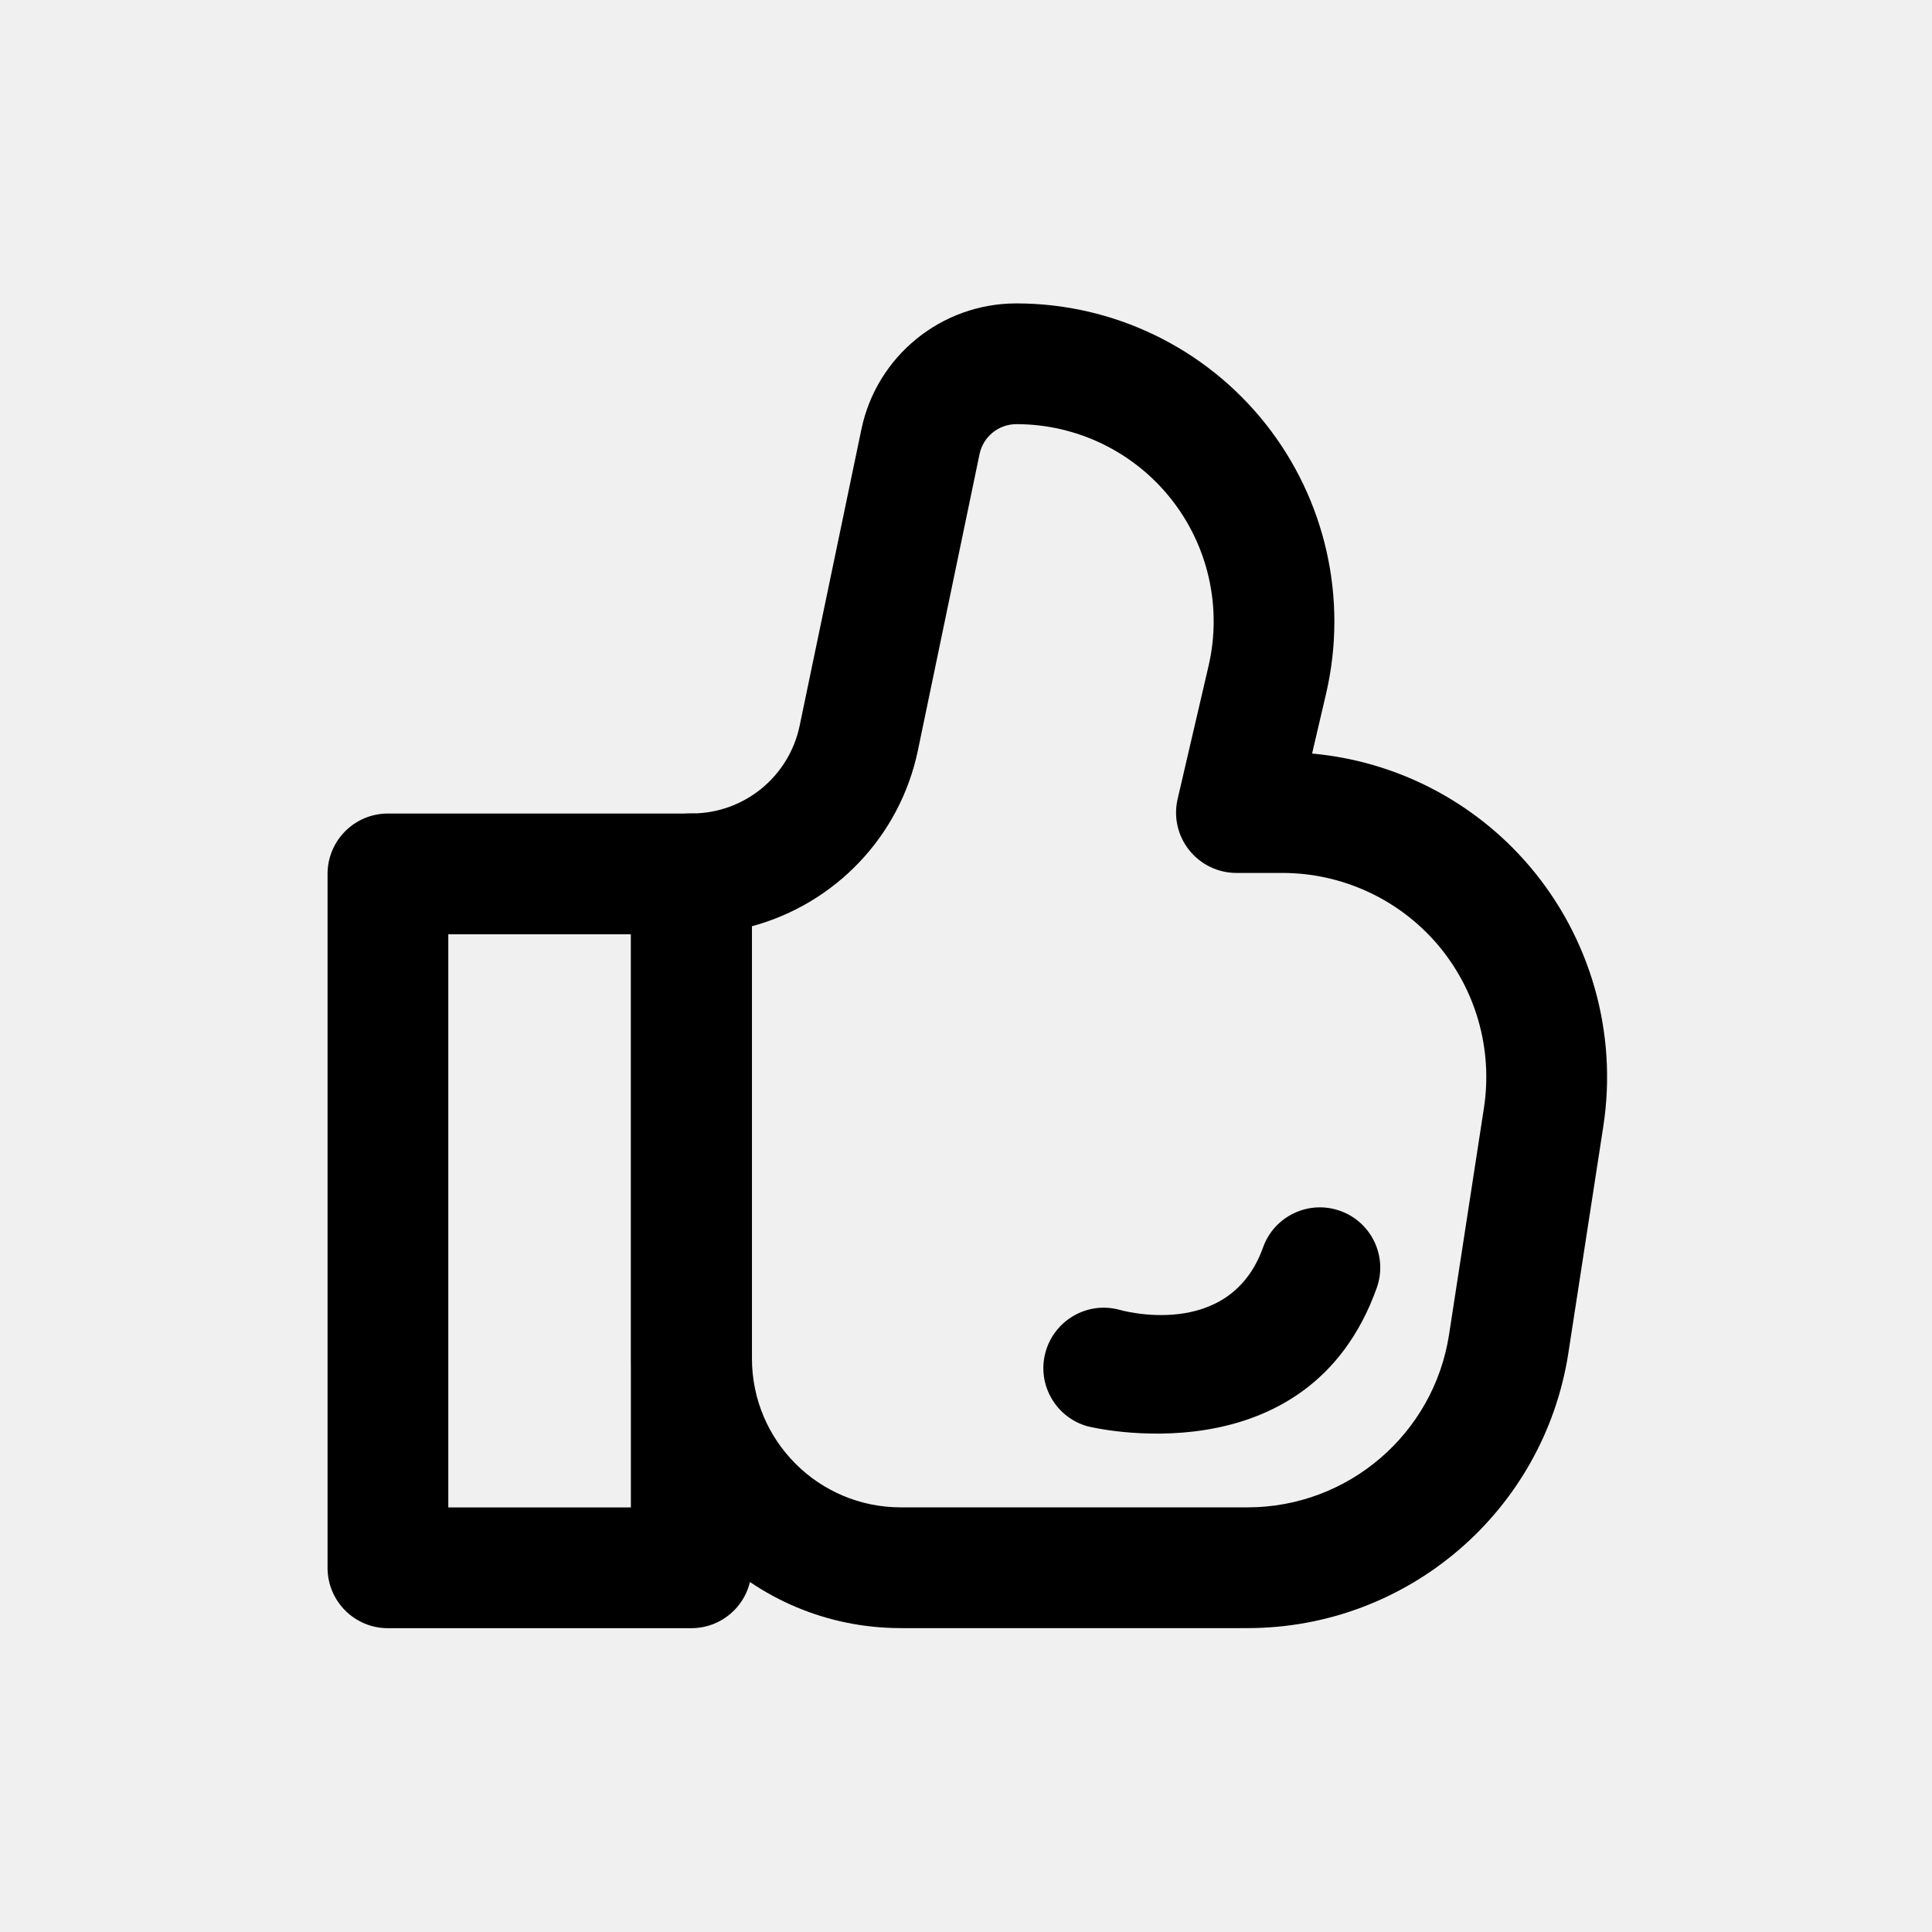
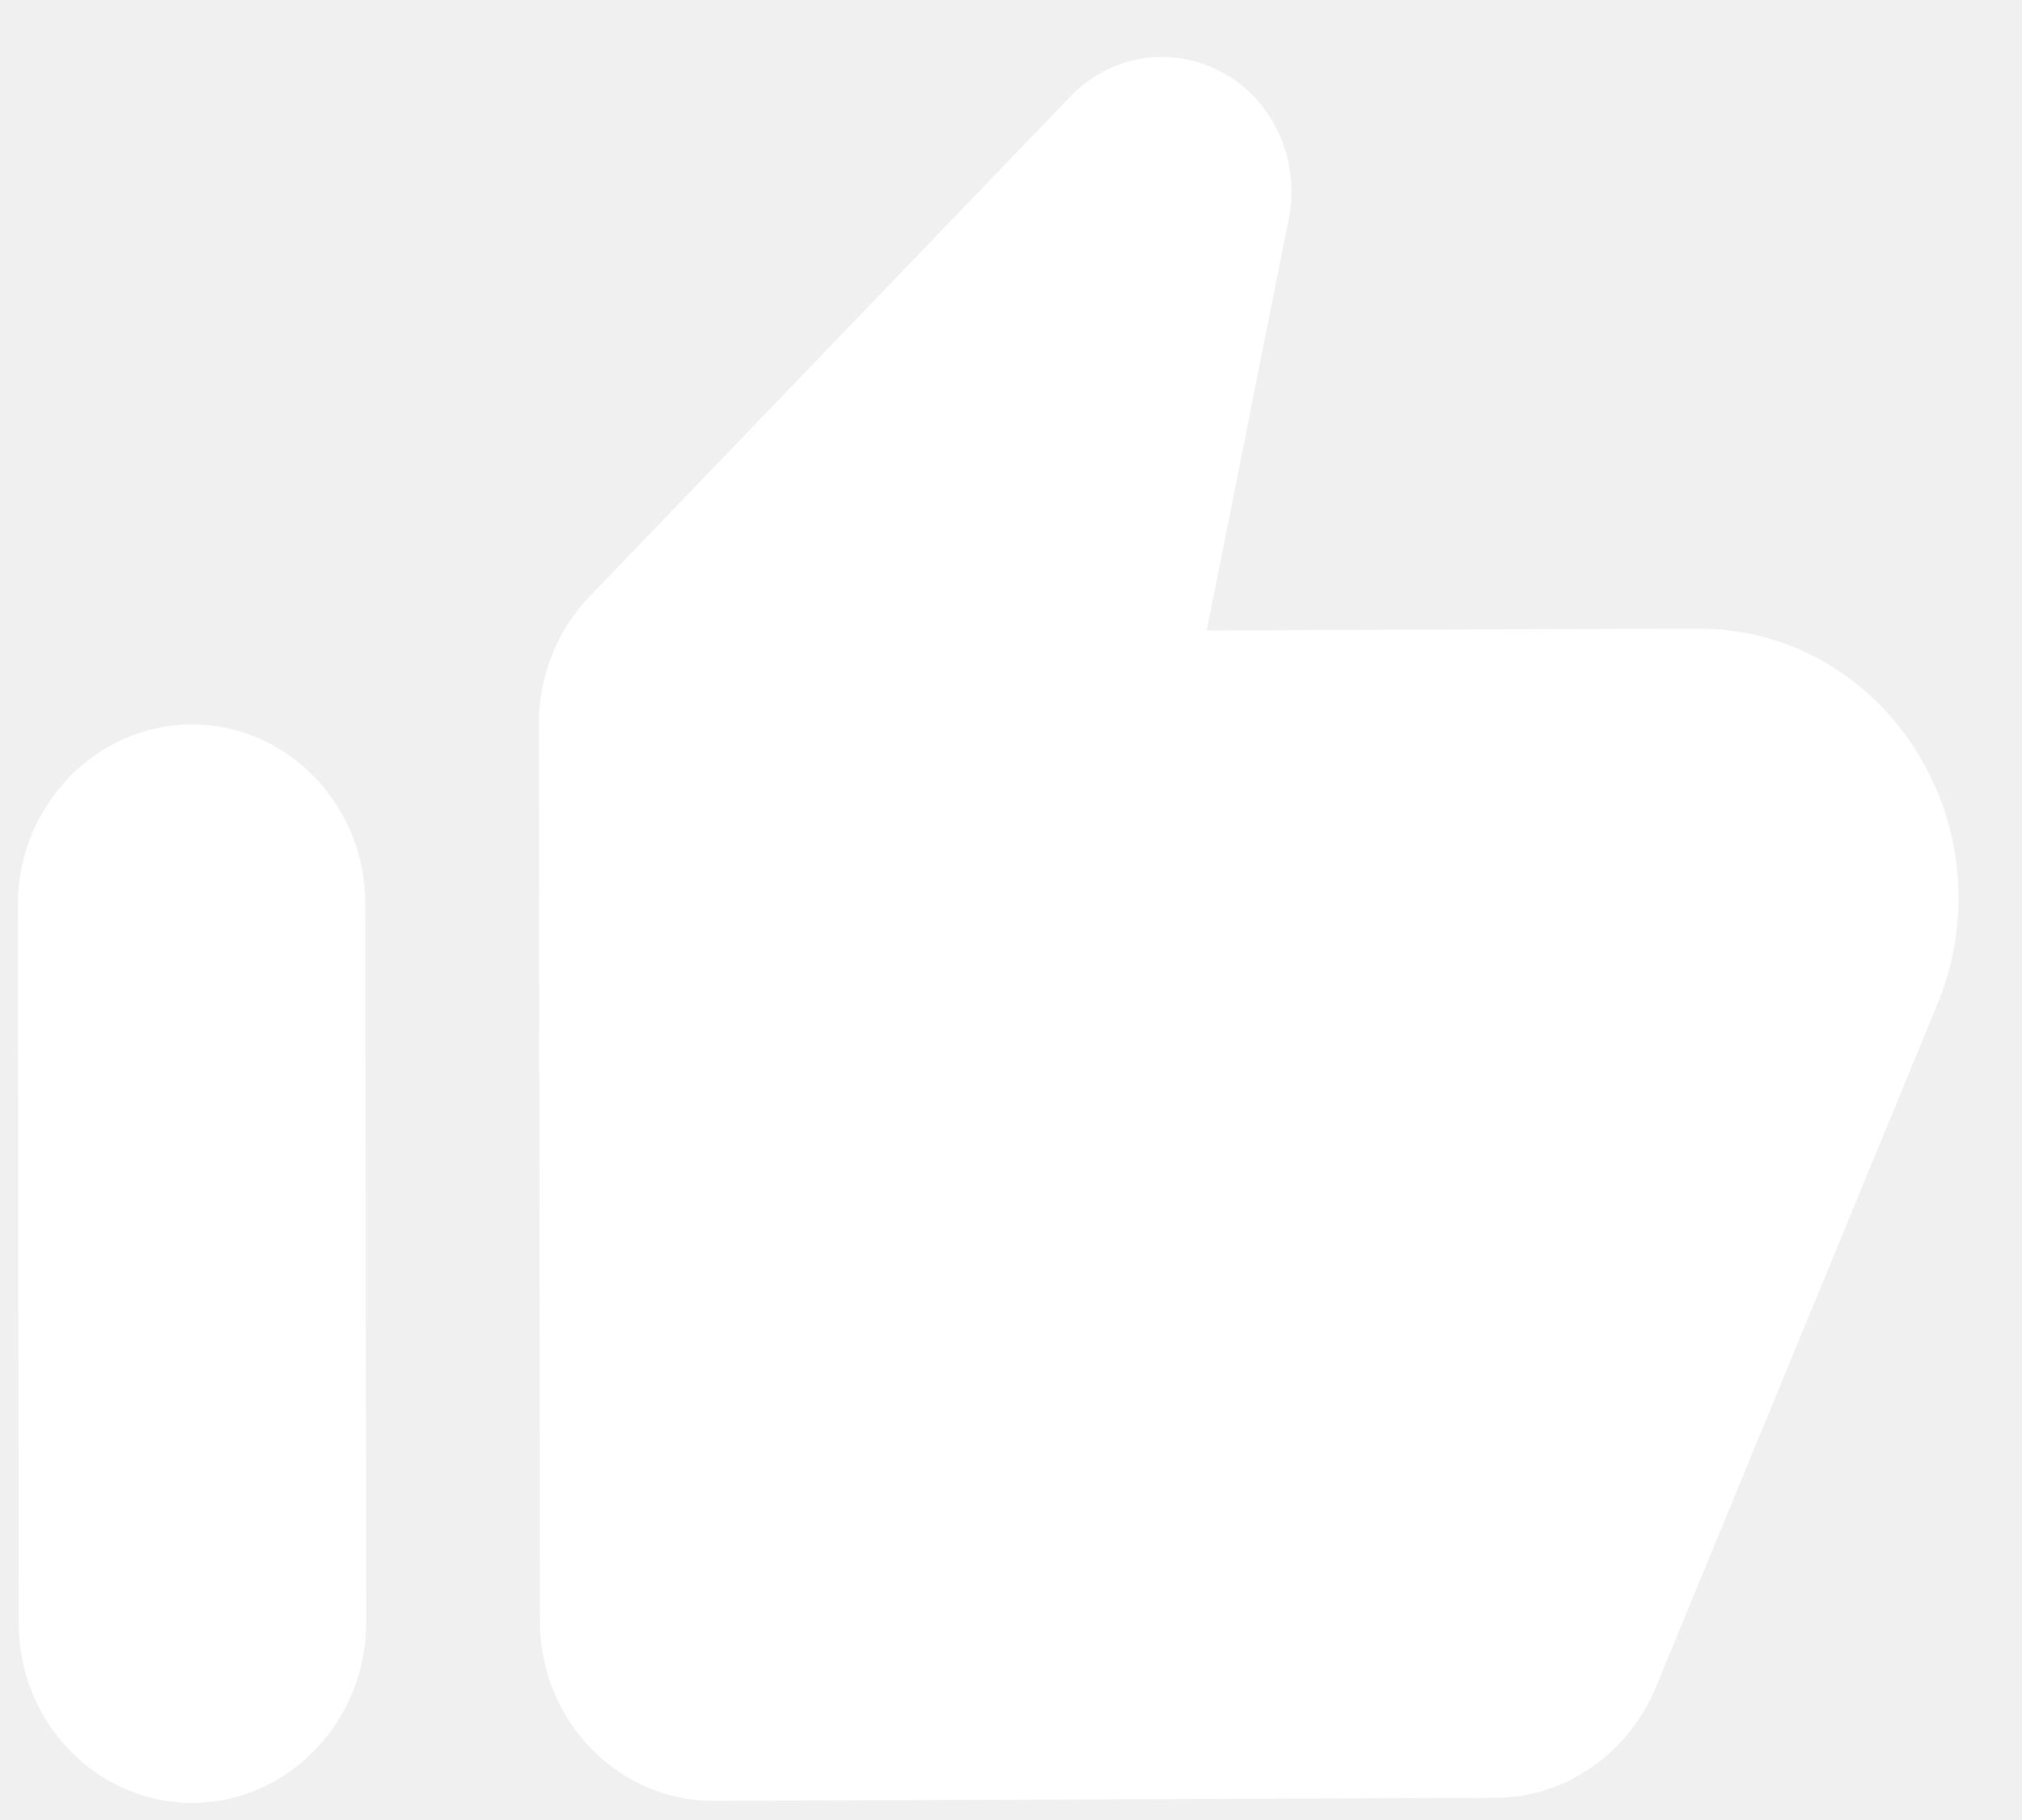
- <svg xmlns="http://www.w3.org/2000/svg" width="24" height="24" viewBox="0 0 24 24" fill="none">
-   <g id="noun-good-5104640">
-     <g id="Group">
-       <path id="Vector" fill-rule="evenodd" clip-rule="evenodd" d="M8.587 20.226C9.002 20.226 9.337 19.89 9.337 19.476V10.856C9.337 10.442 9.002 10.106 8.587 10.106H4.819C4.404 10.106 4.069 10.442 4.069 10.856V19.476C4.069 19.89 4.404 20.226 4.819 20.226H8.587ZM7.837 18.726H5.569V11.606H7.837V18.726Z" fill="black" />
-       <path id="Vector_2" fill-rule="evenodd" clip-rule="evenodd" d="M16.299 9.362L16.474 8.613C16.746 7.44 16.468 6.206 15.719 5.262C14.97 4.319 13.831 3.769 12.627 3.769H12.626C11.694 3.769 10.889 4.423 10.7 5.336L9.934 9.013C9.802 9.649 9.243 10.105 8.592 10.105C7.596 10.105 7.841 11.27 7.841 10.855V16.876C7.841 18.726 9.34 20.225 11.19 20.225H15.496C17.487 20.225 19.18 18.772 19.483 16.806C19.62 15.922 19.771 14.932 19.917 13.991C20.096 12.828 19.757 11.644 18.992 10.75C18.306 9.95 17.34 9.455 16.3 9.361L16.299 9.362ZM9.341 11.506C10.366 11.229 11.179 10.398 11.403 9.319L12.168 5.642C12.213 5.425 12.404 5.269 12.626 5.269H12.627C13.374 5.269 14.08 5.61 14.545 6.195C15.01 6.78 15.182 7.545 15.013 8.273L14.629 9.925C14.577 10.148 14.63 10.382 14.772 10.56C14.915 10.739 15.13 10.844 15.359 10.844H15.93C16.669 10.844 17.372 11.167 17.853 11.727C18.334 12.289 18.546 13.032 18.434 13.763C18.29 14.703 18.136 15.695 18.001 16.577C17.811 17.813 16.746 18.725 15.497 18.725H11.19C10.169 18.725 9.341 17.897 9.341 16.876V11.505L9.341 11.506Z" fill="black" />
-       <path id="Vector_3" fill-rule="evenodd" clip-rule="evenodd" d="M13.519 17.72C13.519 17.72 16.244 18.4 17.102 16C17.242 15.61 17.038 15.181 16.648 15.042C16.258 14.903 15.829 15.106 15.69 15.496C15.269 16.672 13.903 16.27 13.903 16.27C13.503 16.163 13.092 16.404 12.986 16.804C12.88 17.203 13.119 17.615 13.521 17.721L13.519 17.72Z" fill="black" />
-     </g>
-   </g>
+ <svg xmlns="http://www.w3.org/2000/svg" width="30" height="27" viewBox="0 0 30 27" fill="none">
+   <path d="M15.871 1.442L8.74 8.857C8.264 9.352 7.994 10.033 7.995 10.74L8.011 24.06C8.013 25.526 9.174 26.722 10.592 26.716L22.191 26.671C23.222 26.667 24.149 26.023 24.561 25.048L28.75 14.885C29.829 12.241 27.957 9.315 25.186 9.326L17.904 9.354L19.121 3.243C19.249 2.576 19.055 1.896 18.591 1.418C17.829 0.648 16.618 0.653 15.871 1.442ZM2.859 26.746C4.276 26.741 5.435 25.536 5.433 24.07L5.42 13.403C5.419 11.937 4.257 10.741 2.839 10.747C1.422 10.752 0.263 11.957 0.265 13.423L0.278 24.09C0.28 25.556 1.441 26.752 2.859 26.746Z" fill="white" />
</svg>
